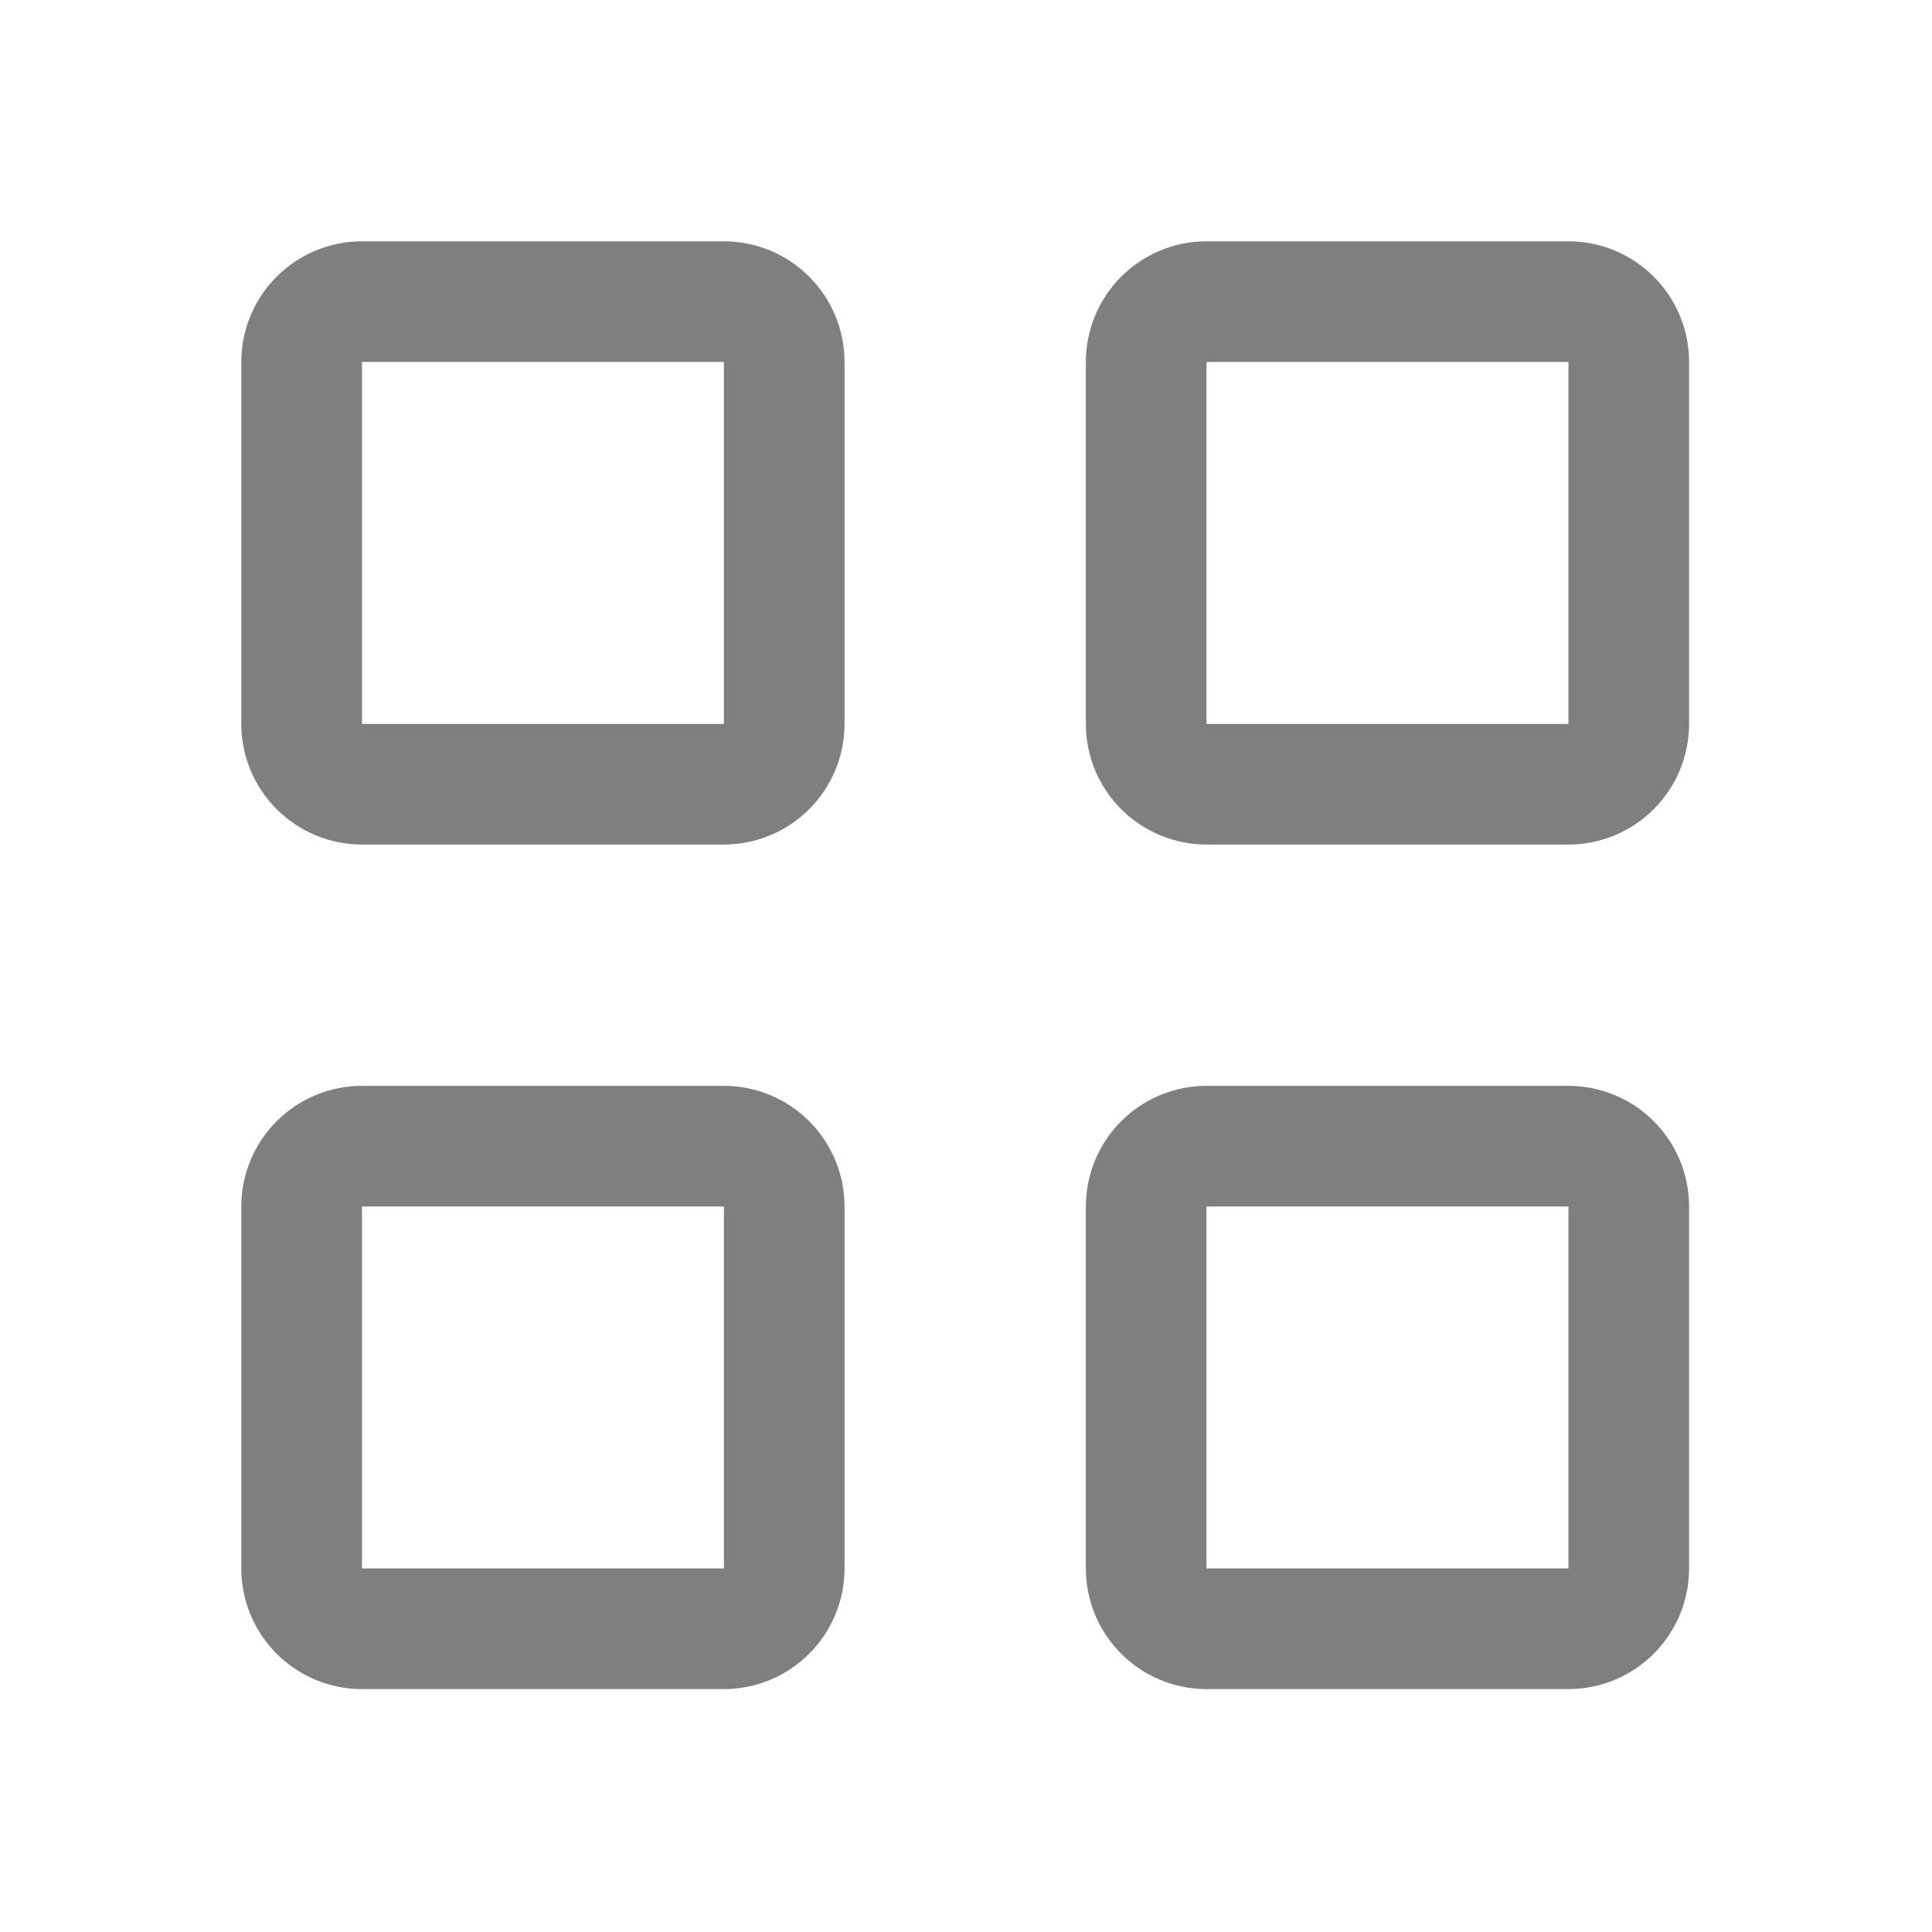
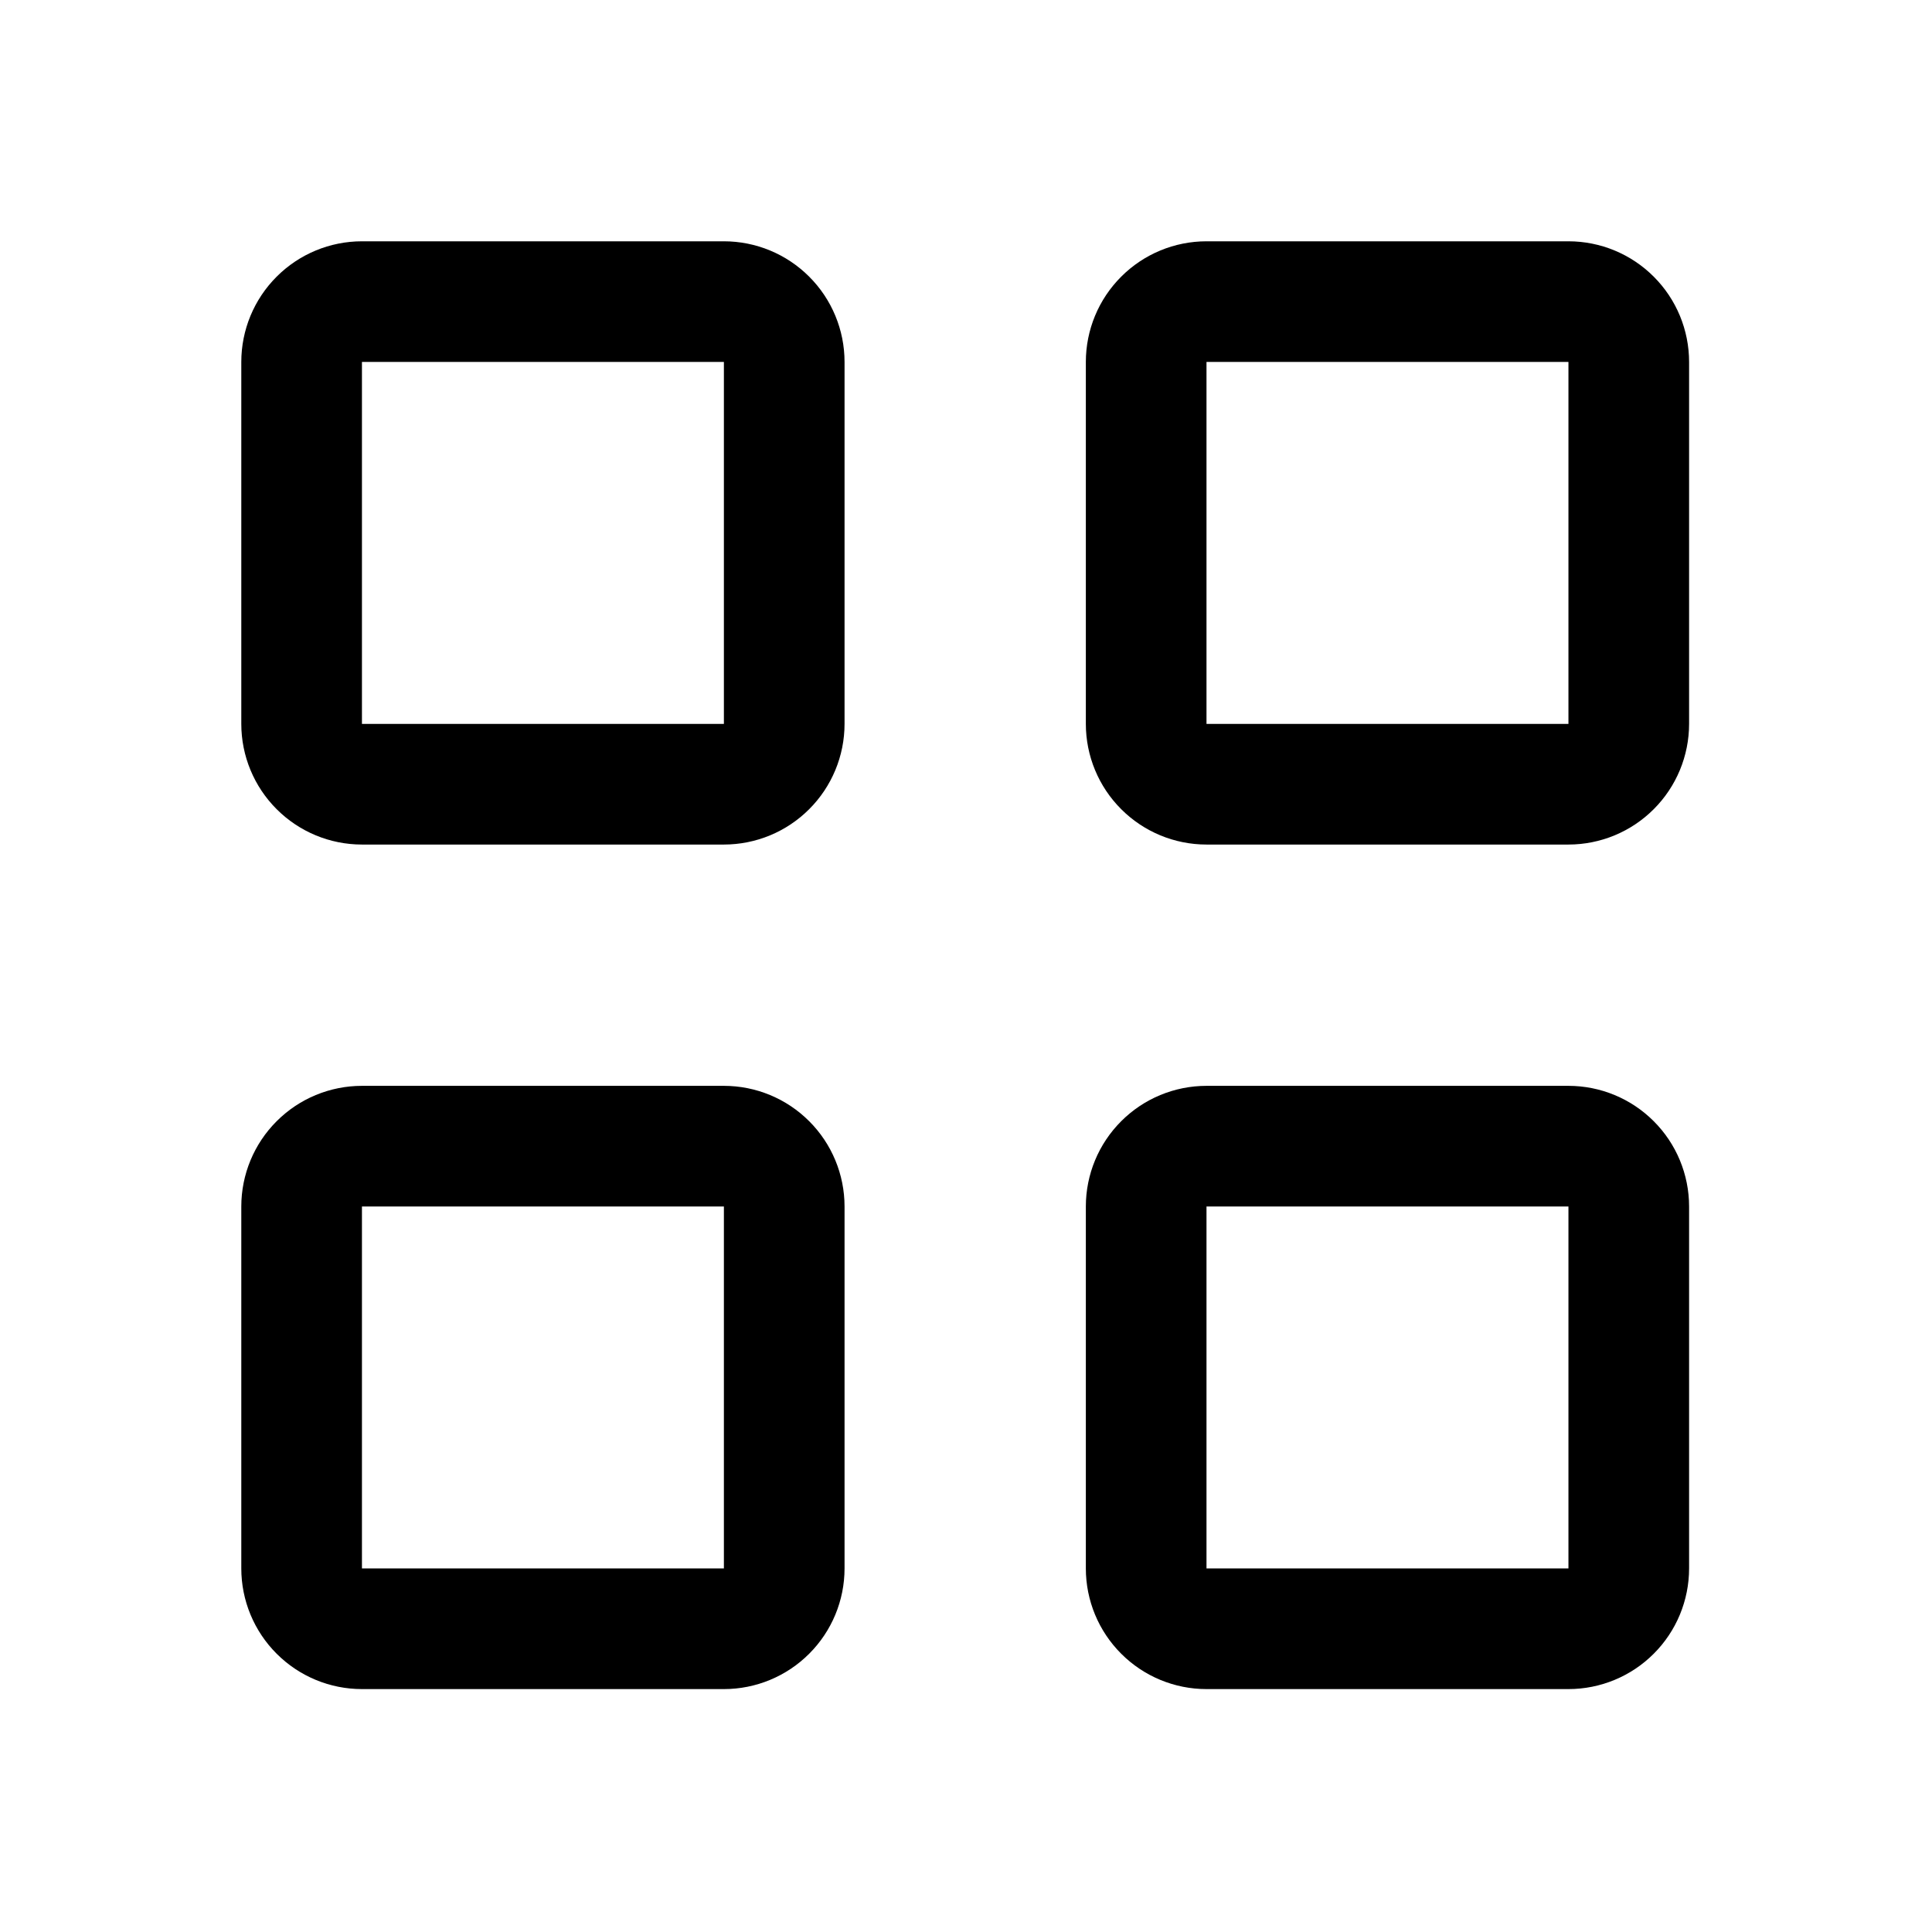
<svg xmlns="http://www.w3.org/2000/svg" viewBox="0 0 24 24">
  <g fill="none" transform="translate(0 0) scale(0.545)">
    <g>
-       <path d="M16.5 24.75C17.229 24.75 17.929 25.04 18.444 25.556C18.96 26.071 19.25 26.771 19.25 27.5V35.75C19.25 36.479 18.96 37.179 18.444 37.694C17.929 38.21 17.229 38.5 16.5 38.5H8.25C7.521 38.5 6.821 38.21 6.306 37.694C5.79 37.179 5.5 36.479 5.5 35.75V27.5C5.5 26.771 5.79 26.071 6.306 25.556C6.821 25.04 7.521 24.75 8.25 24.75H16.5ZM35.75 24.75C36.479 24.75 37.179 25.04 37.694 25.556C38.21 26.071 38.5 26.771 38.5 27.5V35.75C38.5 36.479 38.21 37.179 37.694 37.694C37.179 38.21 36.479 38.5 35.75 38.5H27.5C26.771 38.5 26.071 38.21 25.556 37.694C25.04 37.179 24.75 36.479 24.75 35.75V27.5C24.75 26.771 25.04 26.071 25.556 25.556C26.071 25.04 26.771 24.75 27.5 24.75H35.75ZM8.25 35.75H16.5V27.5H8.25V35.75ZM27.5 27.5V35.75H35.75V27.5H27.5ZM16.5 5.5C17.229 5.5 17.929 5.79 18.444 6.306C18.96 6.821 19.25 7.521 19.25 8.25V16.5C19.25 17.229 18.96 17.929 18.444 18.444C17.929 18.96 17.229 19.25 16.5 19.25H8.25C7.521 19.25 6.821 18.96 6.306 18.444C5.79 17.929 5.5 17.229 5.5 16.5V8.25C5.5 7.521 5.79 6.821 6.306 6.306C6.821 5.79 7.521 5.5 8.25 5.5H16.5ZM35.75 5.5C36.479 5.5 37.179 5.79 37.694 6.306C38.21 6.821 38.5 7.521 38.5 8.25V16.5C38.5 17.229 38.21 17.929 37.694 18.444C37.179 18.96 36.479 19.25 35.75 19.25H27.5C26.771 19.25 26.071 18.96 25.556 18.444C25.04 17.929 24.75 17.229 24.75 16.5V8.25C24.75 7.521 25.04 6.821 25.556 6.306C26.071 5.79 26.771 5.5 27.5 5.5H35.75ZM8.25 16.5H16.5V8.25H8.25V16.5ZM27.5 16.5H35.75V8.25H27.5V16.5Z" fill="currentColor" fill-opacity="0.5" />
+       <path d="M16.5 24.75C17.229 24.75 17.929 25.04 18.444 25.556C18.96 26.071 19.25 26.771 19.25 27.5V35.75C19.25 36.479 18.96 37.179 18.444 37.694C17.929 38.21 17.229 38.5 16.5 38.5H8.25C7.521 38.5 6.821 38.21 6.306 37.694C5.79 37.179 5.5 36.479 5.5 35.75V27.5C5.5 26.771 5.79 26.071 6.306 25.556C6.821 25.04 7.521 24.75 8.25 24.75H16.5ZM35.75 24.75C36.479 24.75 37.179 25.04 37.694 25.556C38.21 26.071 38.5 26.771 38.5 27.5V35.75C38.5 36.479 38.21 37.179 37.694 37.694C37.179 38.21 36.479 38.5 35.75 38.5H27.5C26.771 38.5 26.071 38.21 25.556 37.694C25.04 37.179 24.75 36.479 24.75 35.75V27.5C24.75 26.771 25.04 26.071 25.556 25.556C26.071 25.04 26.771 24.75 27.5 24.75H35.75ZM8.25 35.75H16.5V27.5H8.25V35.75ZM27.5 27.5V35.75H35.75V27.5H27.5ZM16.5 5.5C17.229 5.5 17.929 5.79 18.444 6.306C18.96 6.821 19.25 7.521 19.25 8.25V16.5C19.25 17.229 18.96 17.929 18.444 18.444C17.929 18.96 17.229 19.25 16.5 19.25H8.25C7.521 19.25 6.821 18.96 6.306 18.444C5.79 17.929 5.5 17.229 5.5 16.5V8.25C5.5 7.521 5.79 6.821 6.306 6.306C6.821 5.79 7.521 5.5 8.25 5.5H16.5ZM35.75 5.5C36.479 5.5 37.179 5.79 37.694 6.306C38.21 6.821 38.5 7.521 38.5 8.25V16.5C38.5 17.229 38.21 17.929 37.694 18.444C37.179 18.96 36.479 19.25 35.75 19.25H27.5C26.771 19.25 26.071 18.96 25.556 18.444C25.04 17.929 24.75 17.229 24.75 16.5V8.25C24.75 7.521 25.04 6.821 25.556 6.306C26.071 5.79 26.771 5.5 27.5 5.5H35.75ZM8.25 16.5H16.5V8.25H8.25V16.5ZM27.5 16.5H35.75V8.25H27.5V16.5Z" fill="currentColor" />
    </g>
  </g>
</svg>
